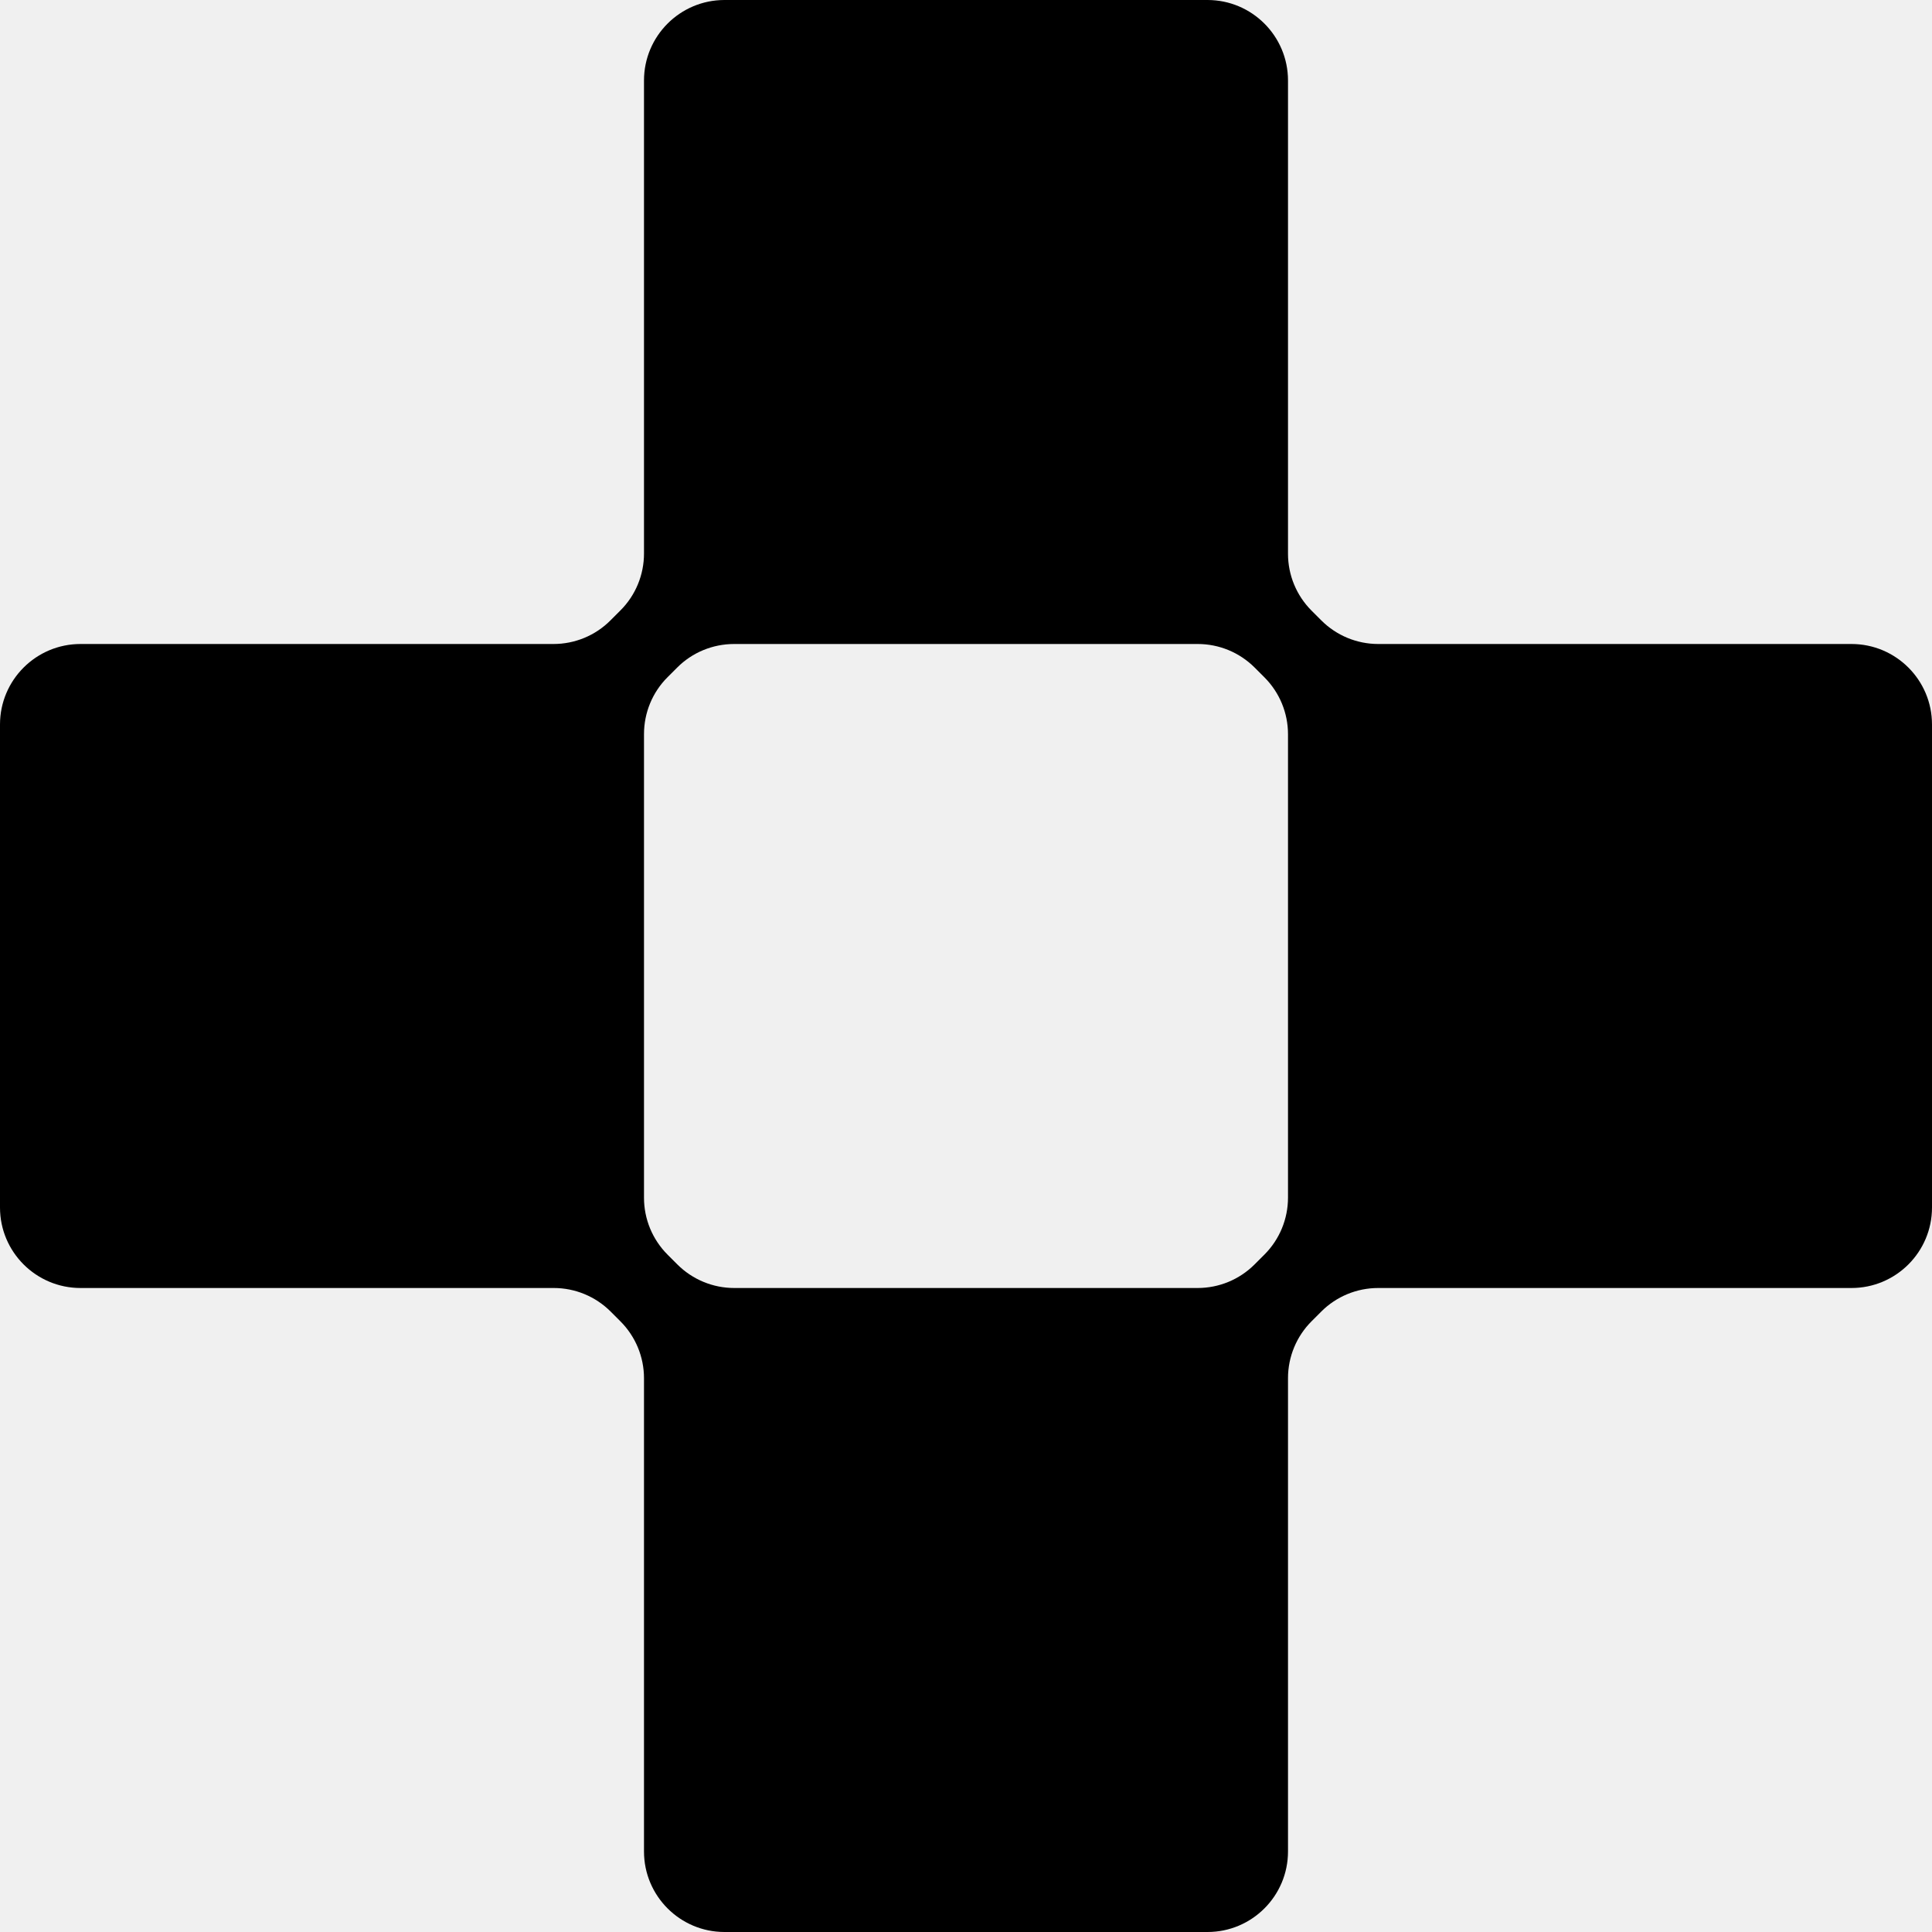
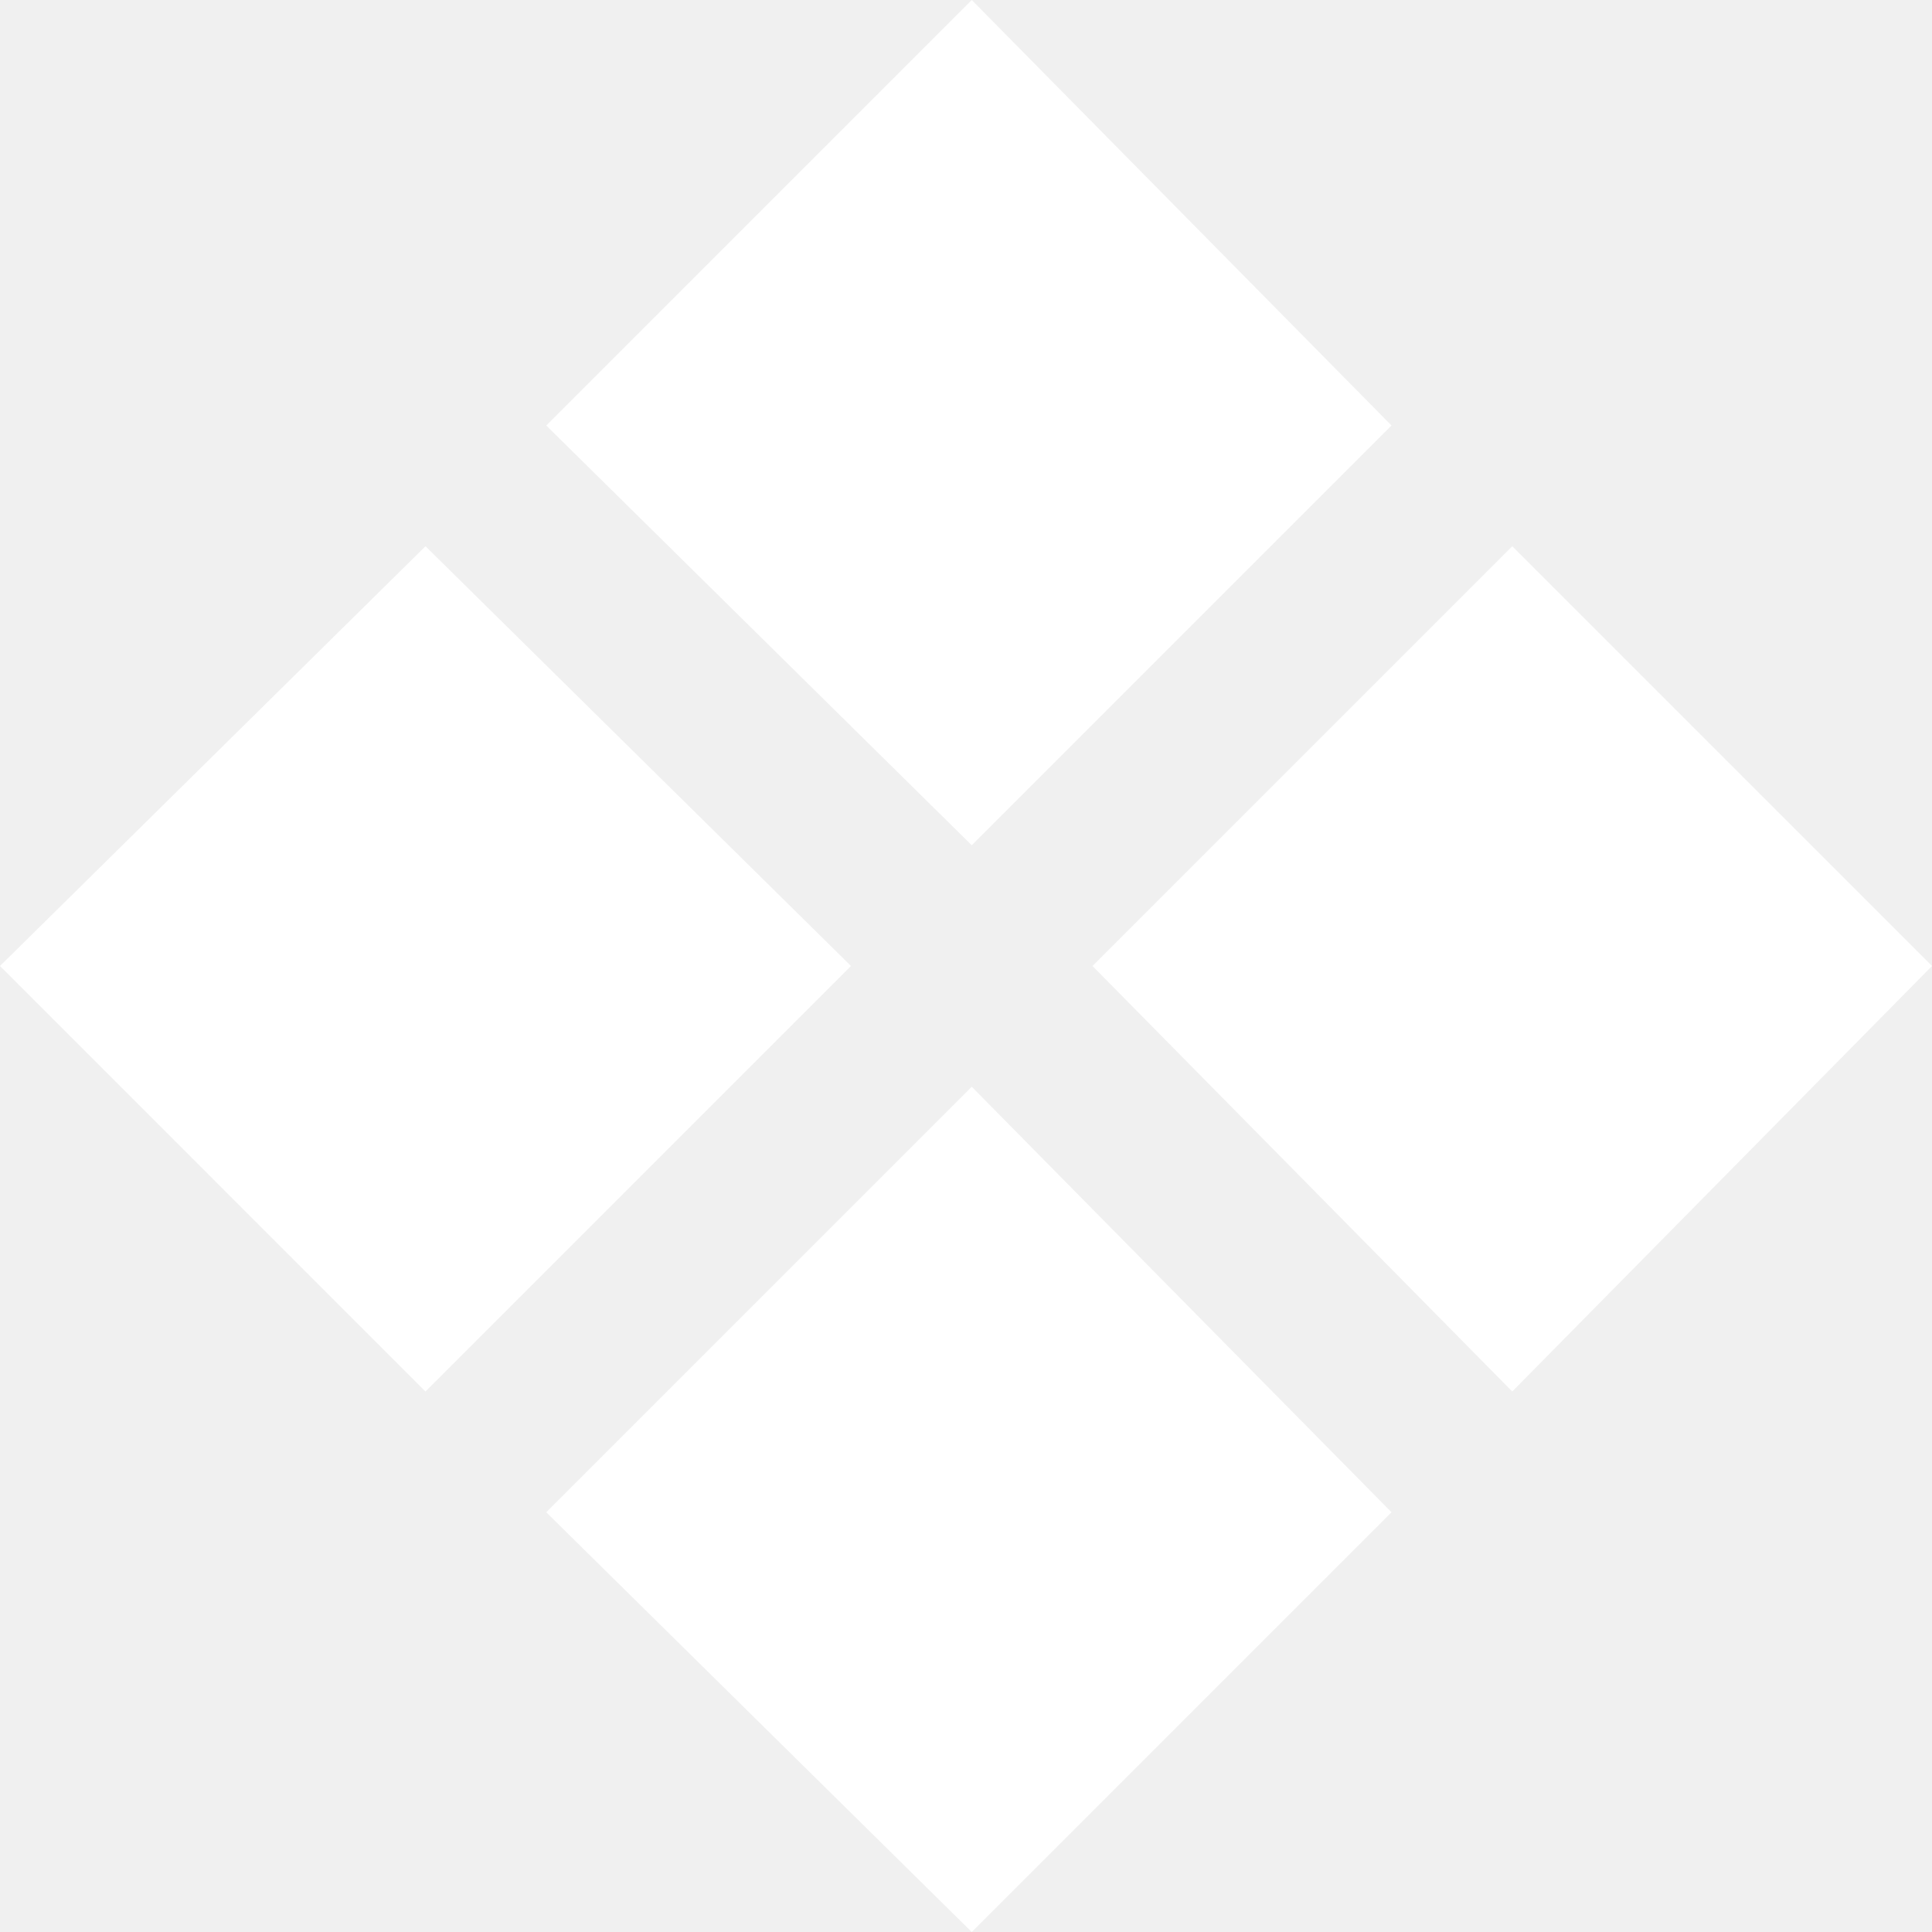
- <svg xmlns="http://www.w3.org/2000/svg" width="24" height="24" viewBox="0 0 24 24" fill="none" aria-hidden="true">
-   <path fill-rule="evenodd" clip-rule="evenodd" d="M16 6.879C16 7.144 16.105 7.398 16.293 7.586L16.414 7.707C16.602 7.895 16.856 8 17.121 8H23C23.552 8 24 8.448 24 9V15C24 15.552 23.552 16 23 16H17.12C16.855 16 16.601 16.105 16.413 16.293L16.293 16.413C16.105 16.601 16 16.855 16 17.12V23C16 23.552 15.552 24 15 24H9C8.448 24 8 23.552 8 23V17.121C8 16.856 7.895 16.602 7.707 16.414L7.586 16.293C7.398 16.105 7.144 16 6.879 16H1C0.448 16 0 15.552 0 15V9C0 8.448 0.448 8 1 8H6.876C7.141 8 7.396 7.895 7.583 7.707L7.707 7.583C7.895 7.396 8 7.141 8 6.876V1C8 0.448 8.448 0 9 0H15C15.552 0 16 0.448 16 1V6.879ZM8.293 8.412C8.105 8.599 8 8.854 8 9.119V14.879C8 15.144 8.105 15.398 8.293 15.586L8.414 15.707C8.602 15.895 8.856 16 9.121 16H14.877C15.143 16 15.397 15.895 15.585 15.707L15.707 15.585C15.895 15.397 16 15.143 16 14.877V9.121C16 8.856 15.895 8.602 15.707 8.414L15.586 8.293C15.398 8.105 15.144 8 14.879 8H9.119C8.854 8 8.599 8.105 8.412 8.293L8.293 8.412Z" fill="currentColor" />
+ <svg xmlns="http://www.w3.org/2000/svg" width="768" height="768" viewBox="0 0 768 768" fill="none">
+   <path d="M553.143 169.143L386.286 336L217.143 169.143L386.286 0L553.143 169.143ZM768 384L601.143 553.143L434.286 384L601.143 217.143L768 384ZM338.286 384L169.143 553.143L0 384L169.143 217.143L338.286 384ZM553.143 601.143L386.286 768L217.143 601.143L386.286 432L553.143 601.143Z" fill="white" />
</svg>
